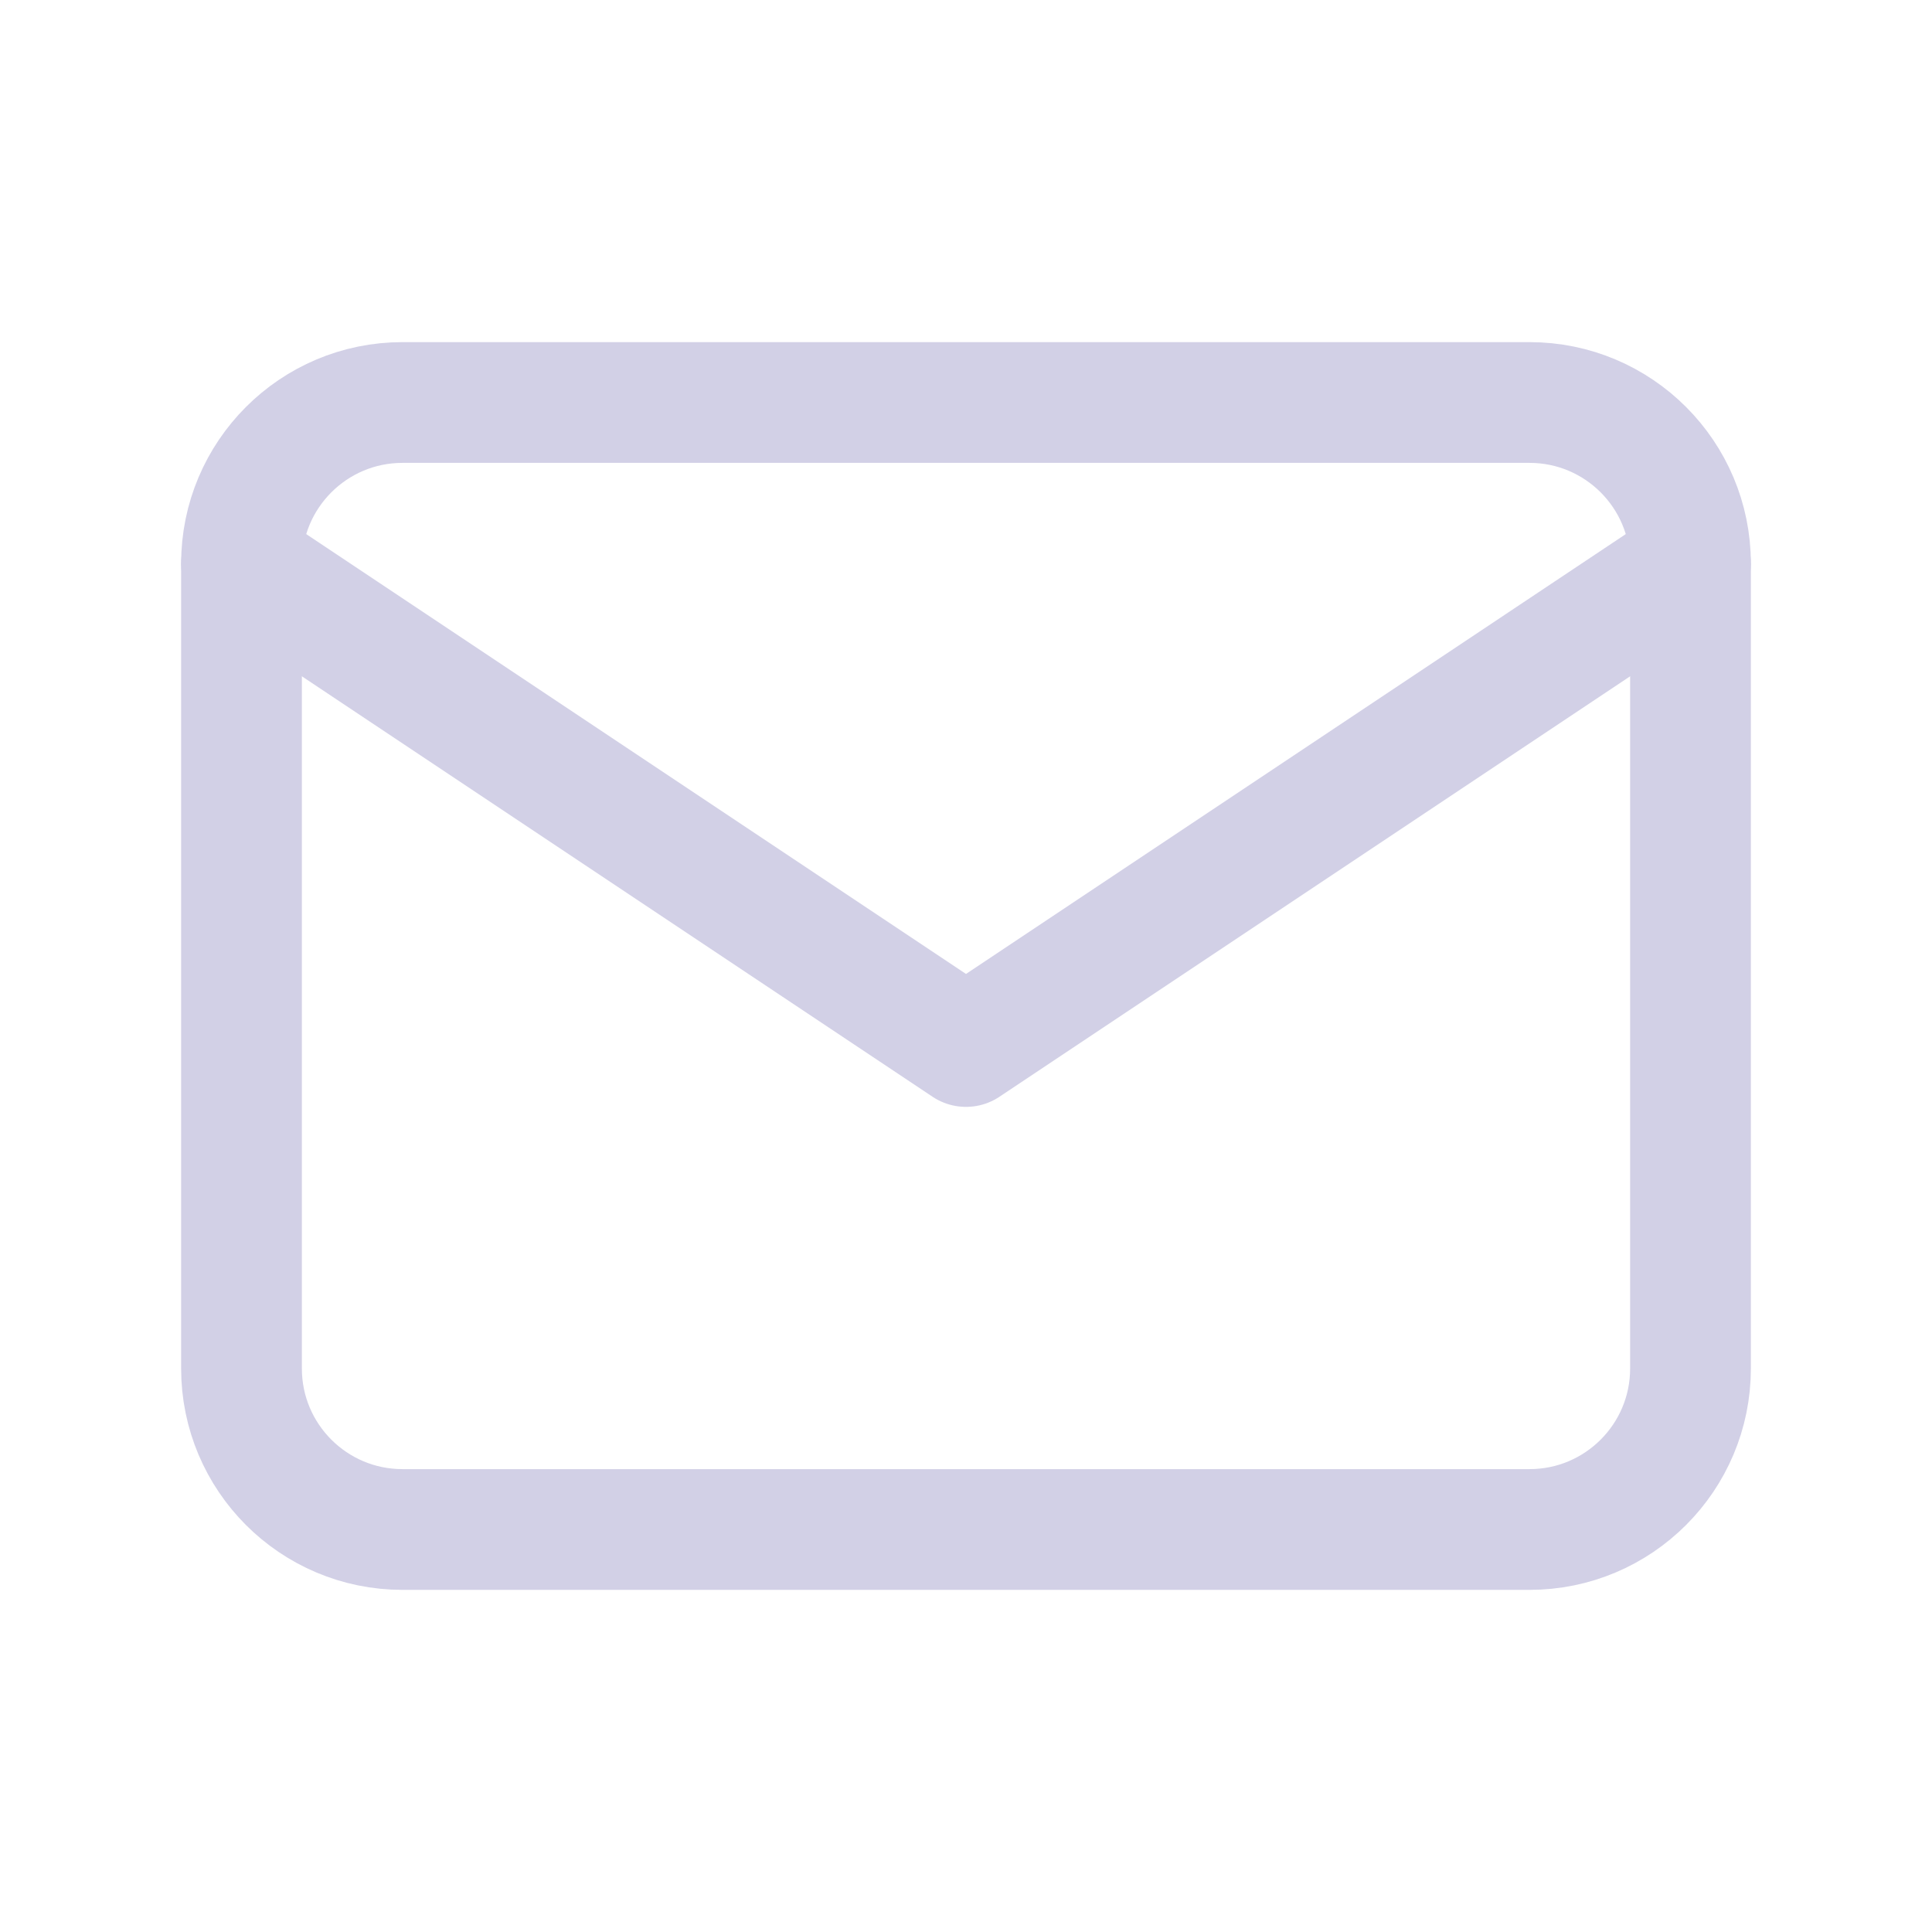
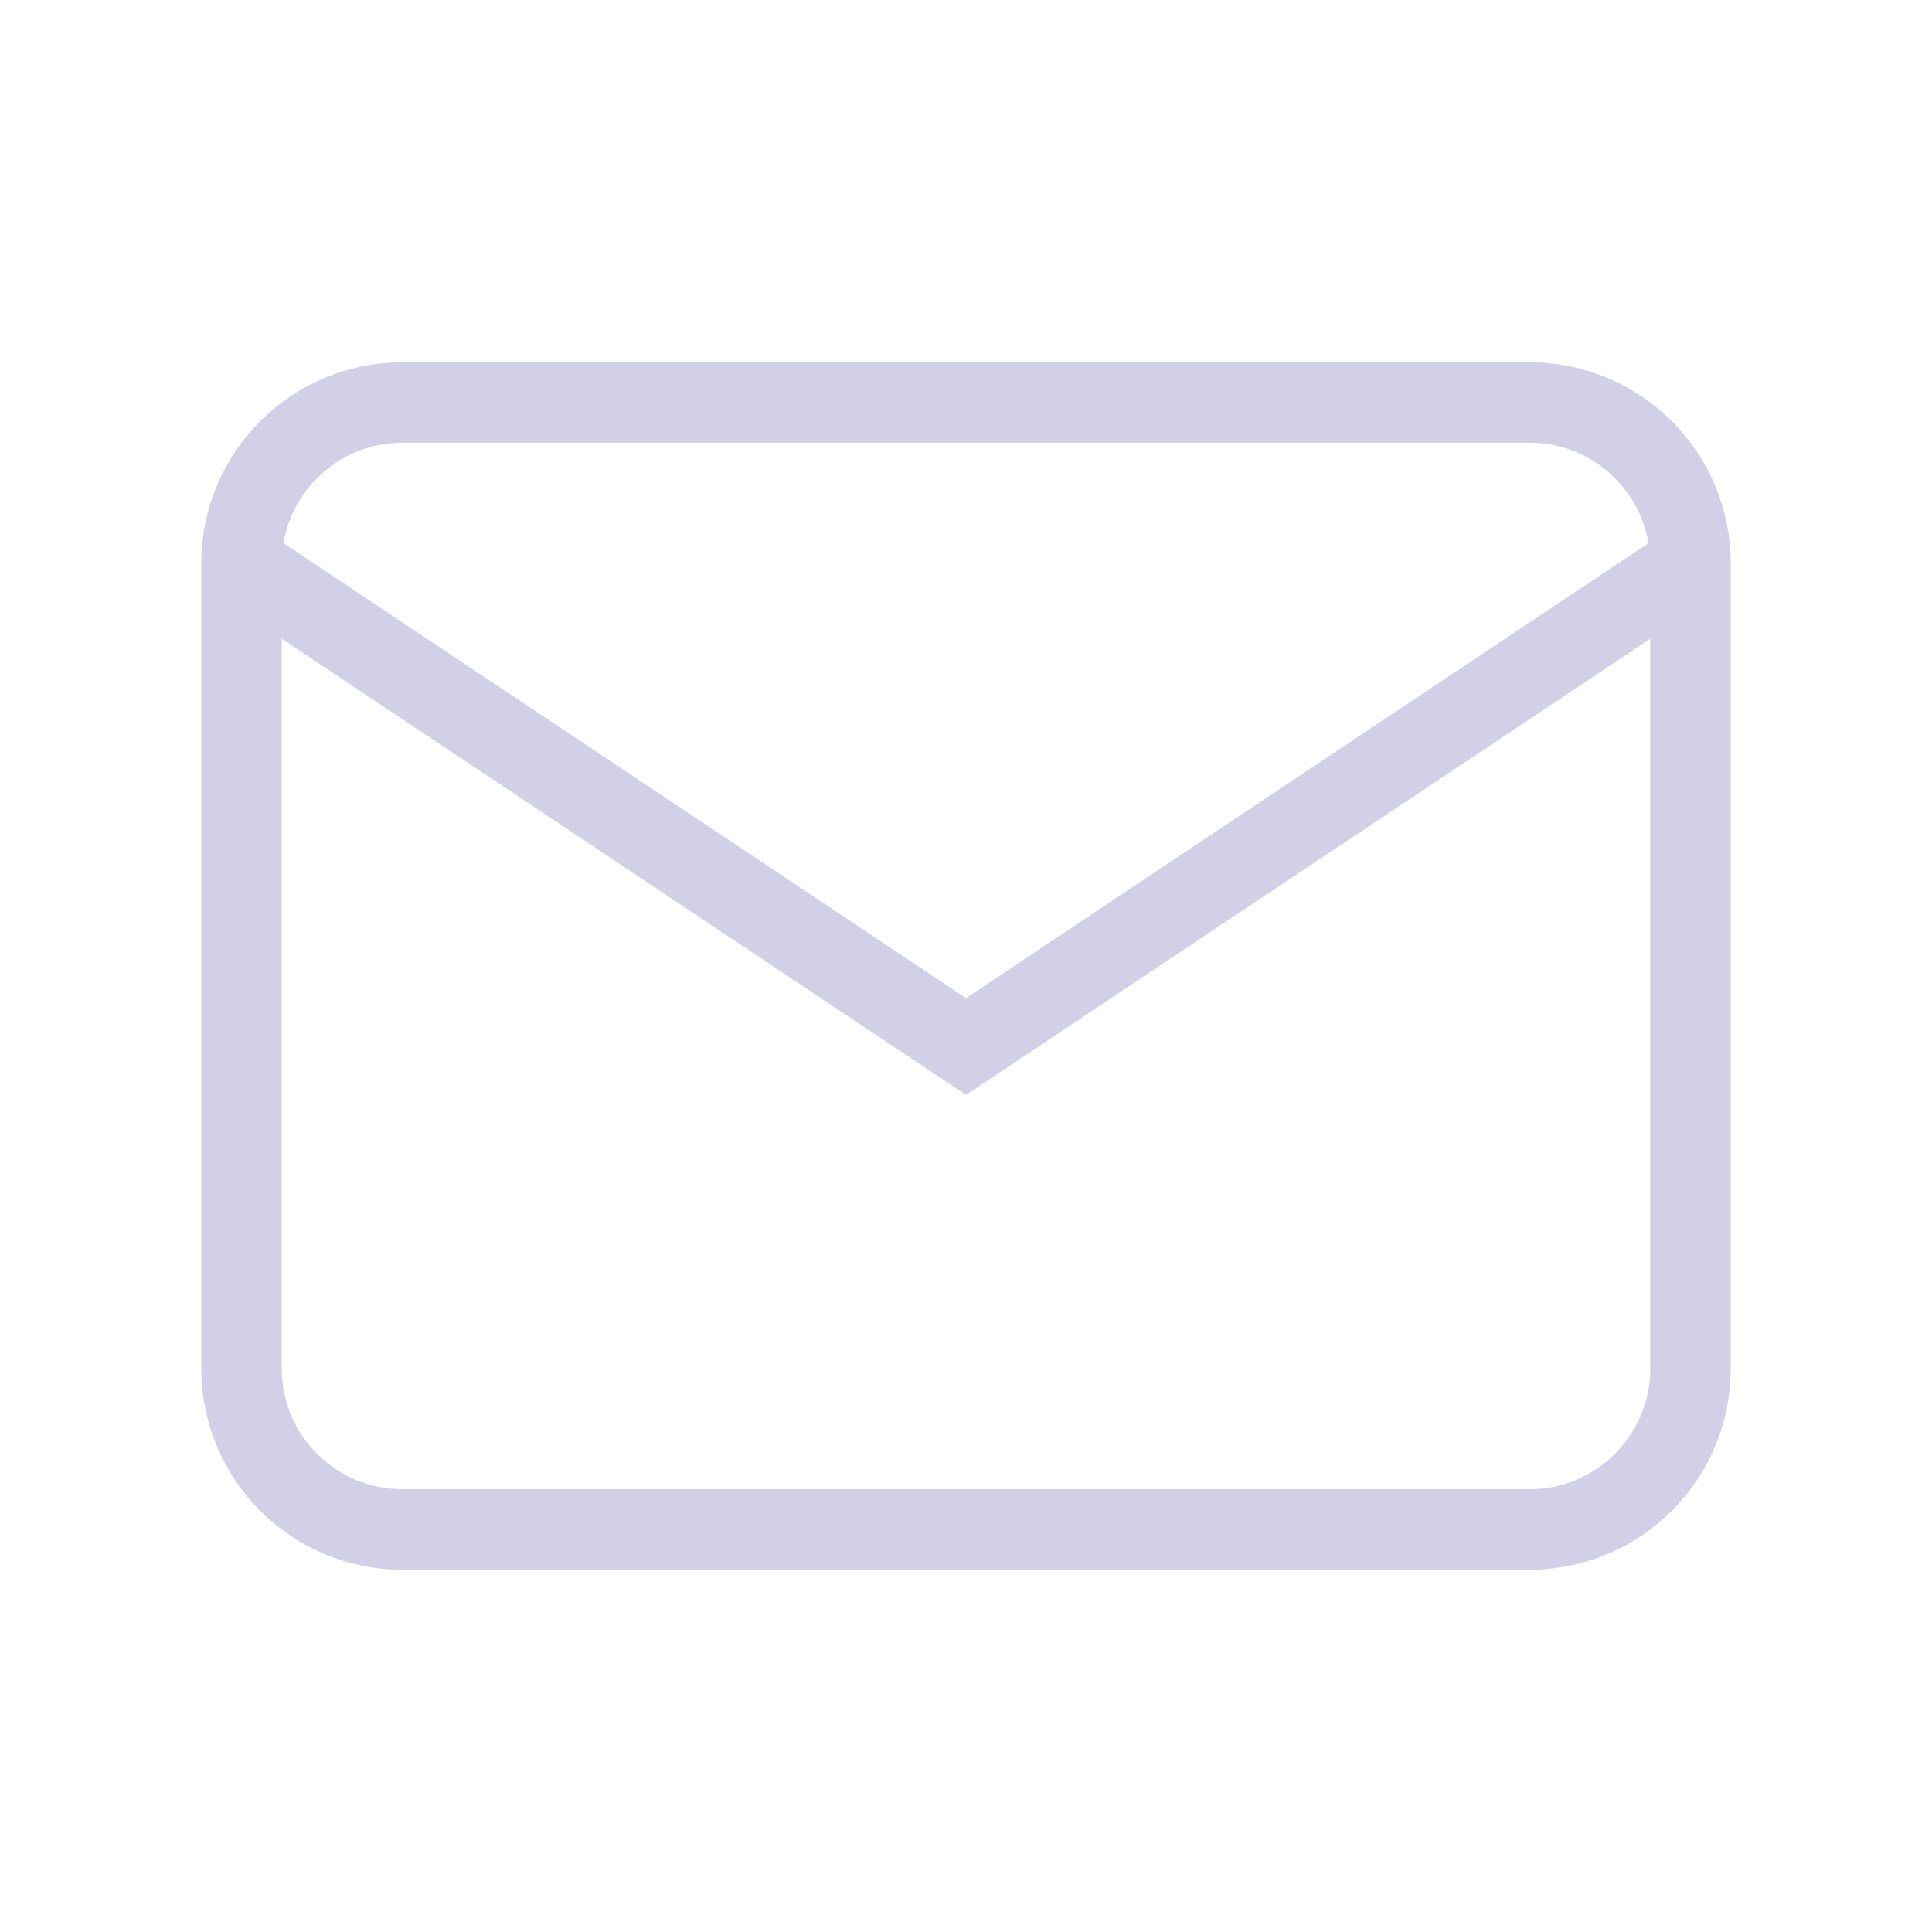
- <svg xmlns="http://www.w3.org/2000/svg" class="icon icon-tabler icon-tabler-mail" width="44" height="44" viewBox="0 0 24 24" stroke-width="1.5" stroke="#d2d0e6" fill="none" stroke-linecap="round" stroke-linejoin="round">
+ <svg xmlns="http://www.w3.org/2000/svg" class="icon icon-tabler icon-tabler-mail" width="44" height="44" viewBox="0 0 24 24" strokeWidth="1.5" stroke="#d2d0e6" fill="none" strokeLinecap="round" strokeLinejoin="round">
  <path stroke="none" d="M0 0h24v24H0z" fill="none" />
  <path d="M3 7a2 2 0 0 1 2 -2h14a2 2 0 0 1 2 2v10a2 2 0 0 1 -2 2h-14a2 2 0 0 1 -2 -2v-10z" />
  <path d="M3 7l9 6l9 -6" />
</svg>
